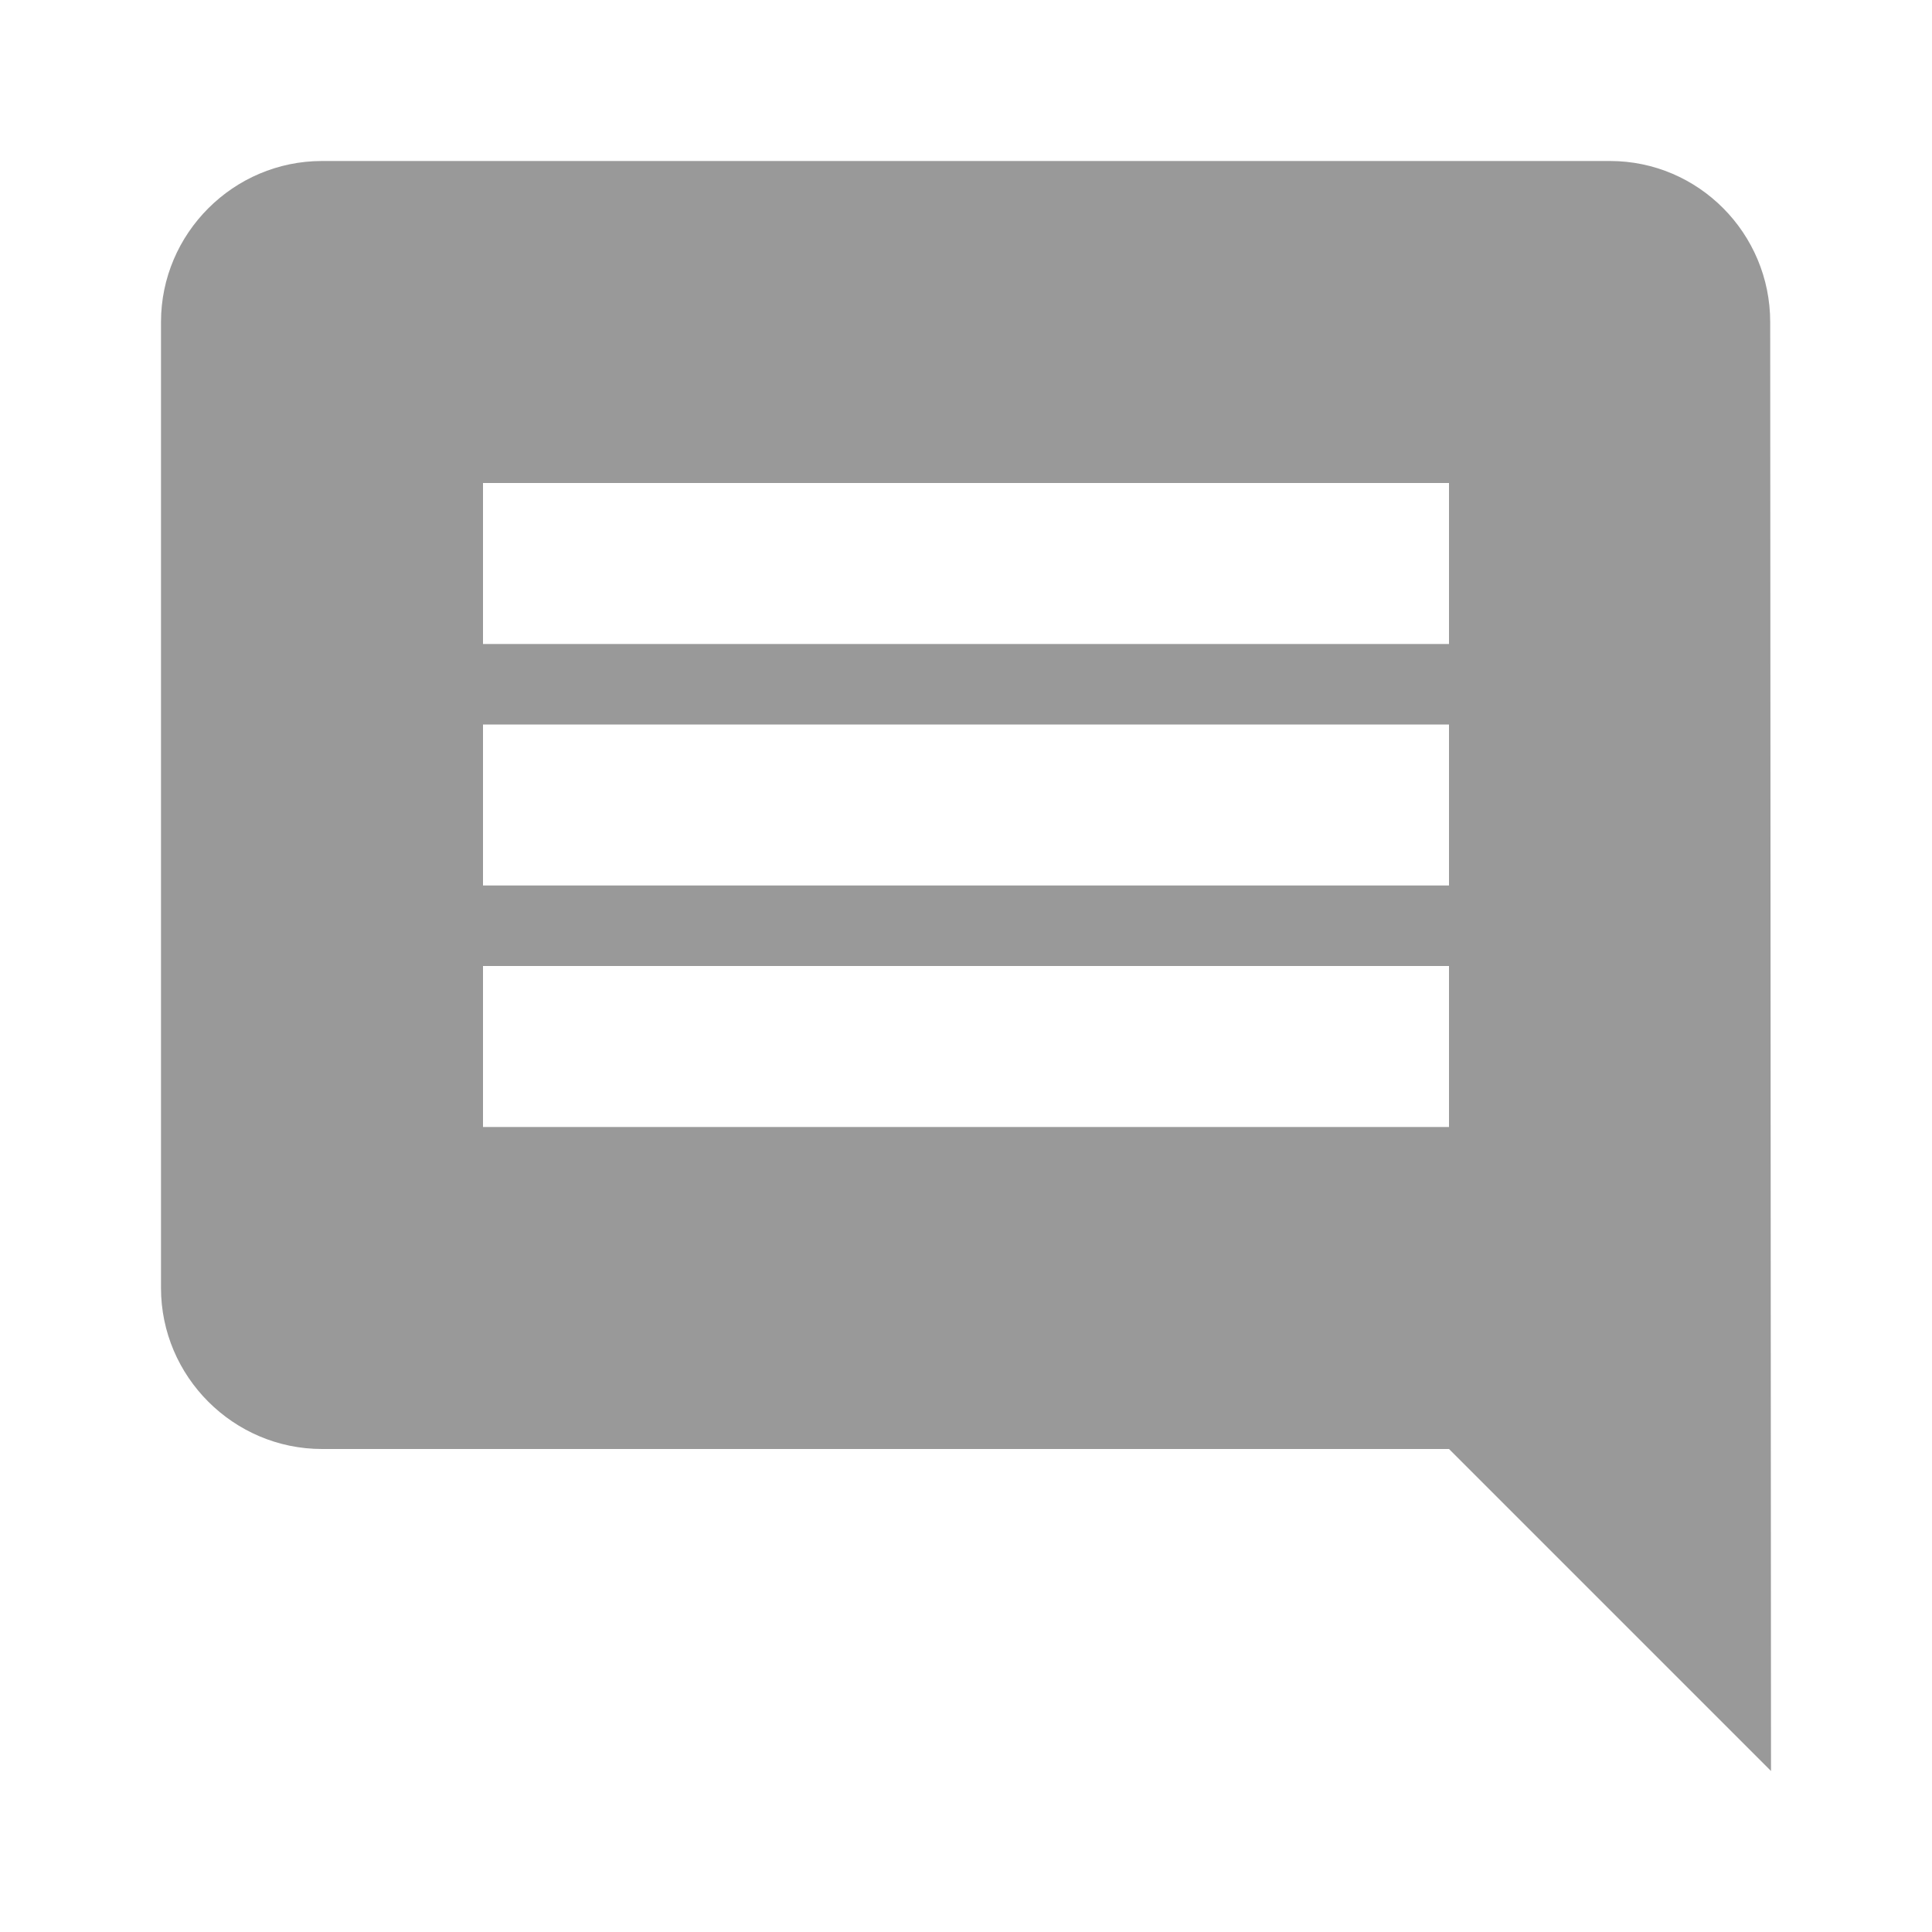
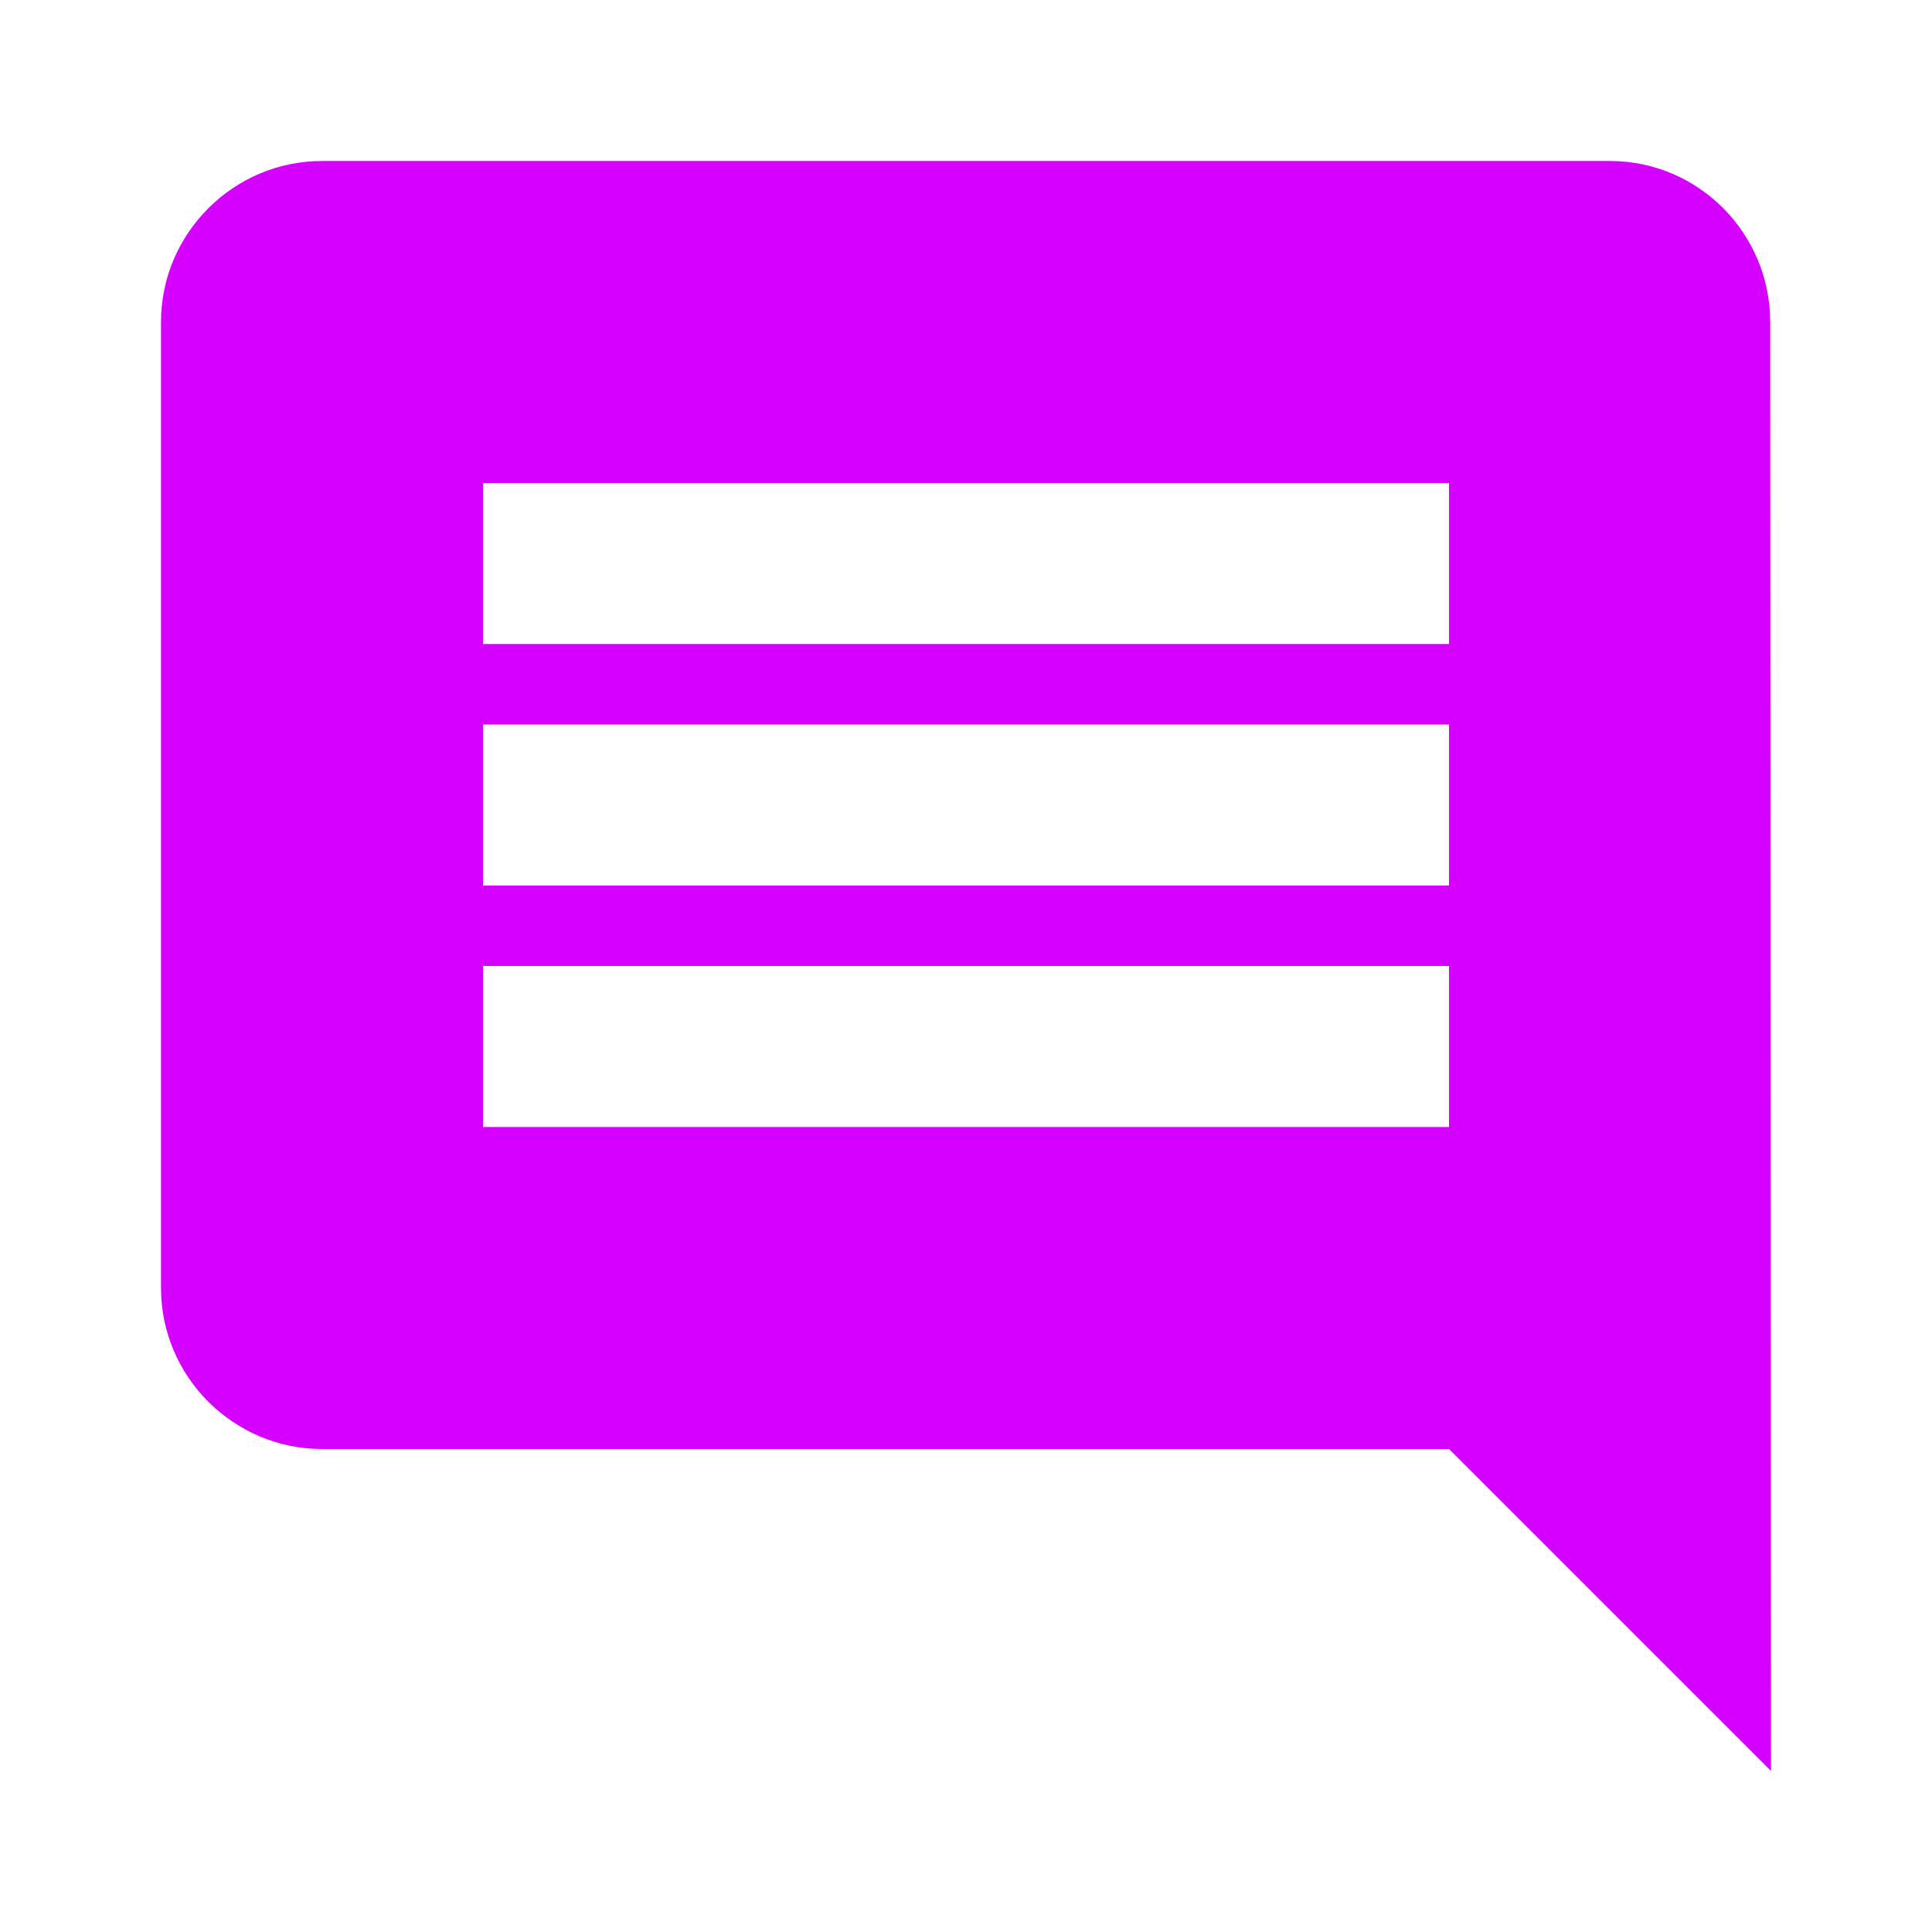
<svg xmlns="http://www.w3.org/2000/svg" fill="#000000" height="48" viewBox="0 0 24 24" width="48" id="svg2" version="1.1">
  <defs id="defs10" />
-   <path d="M21.99 4c0-1.1-.89-2-1.99-2H4c-1.1 0-2 .9-2 2v12c0 1.1.9 2 2 2h14l4 4-.01-18zM18 14H6v-2h12v2zm0-3H6V9h12v2zm0-3H6V6h12v2z" id="path4" style="fill:#999999" />
+   <path d="M21.99 4c0-1.1-.89-2-1.99-2H4c-1.1 0-2 .9-2 2v12c0 1.1.9 2 2 2h14l4 4-.01-18zM18 14H6v-2h12v2zm0-3H6V9h12v2zm0-3H6V6h12v2z" id="path4" style="fill:#d500ff;fill-opacity:1" />
  <path d="M0 0h24v24H0z" fill="none" id="path6" />
</svg>
